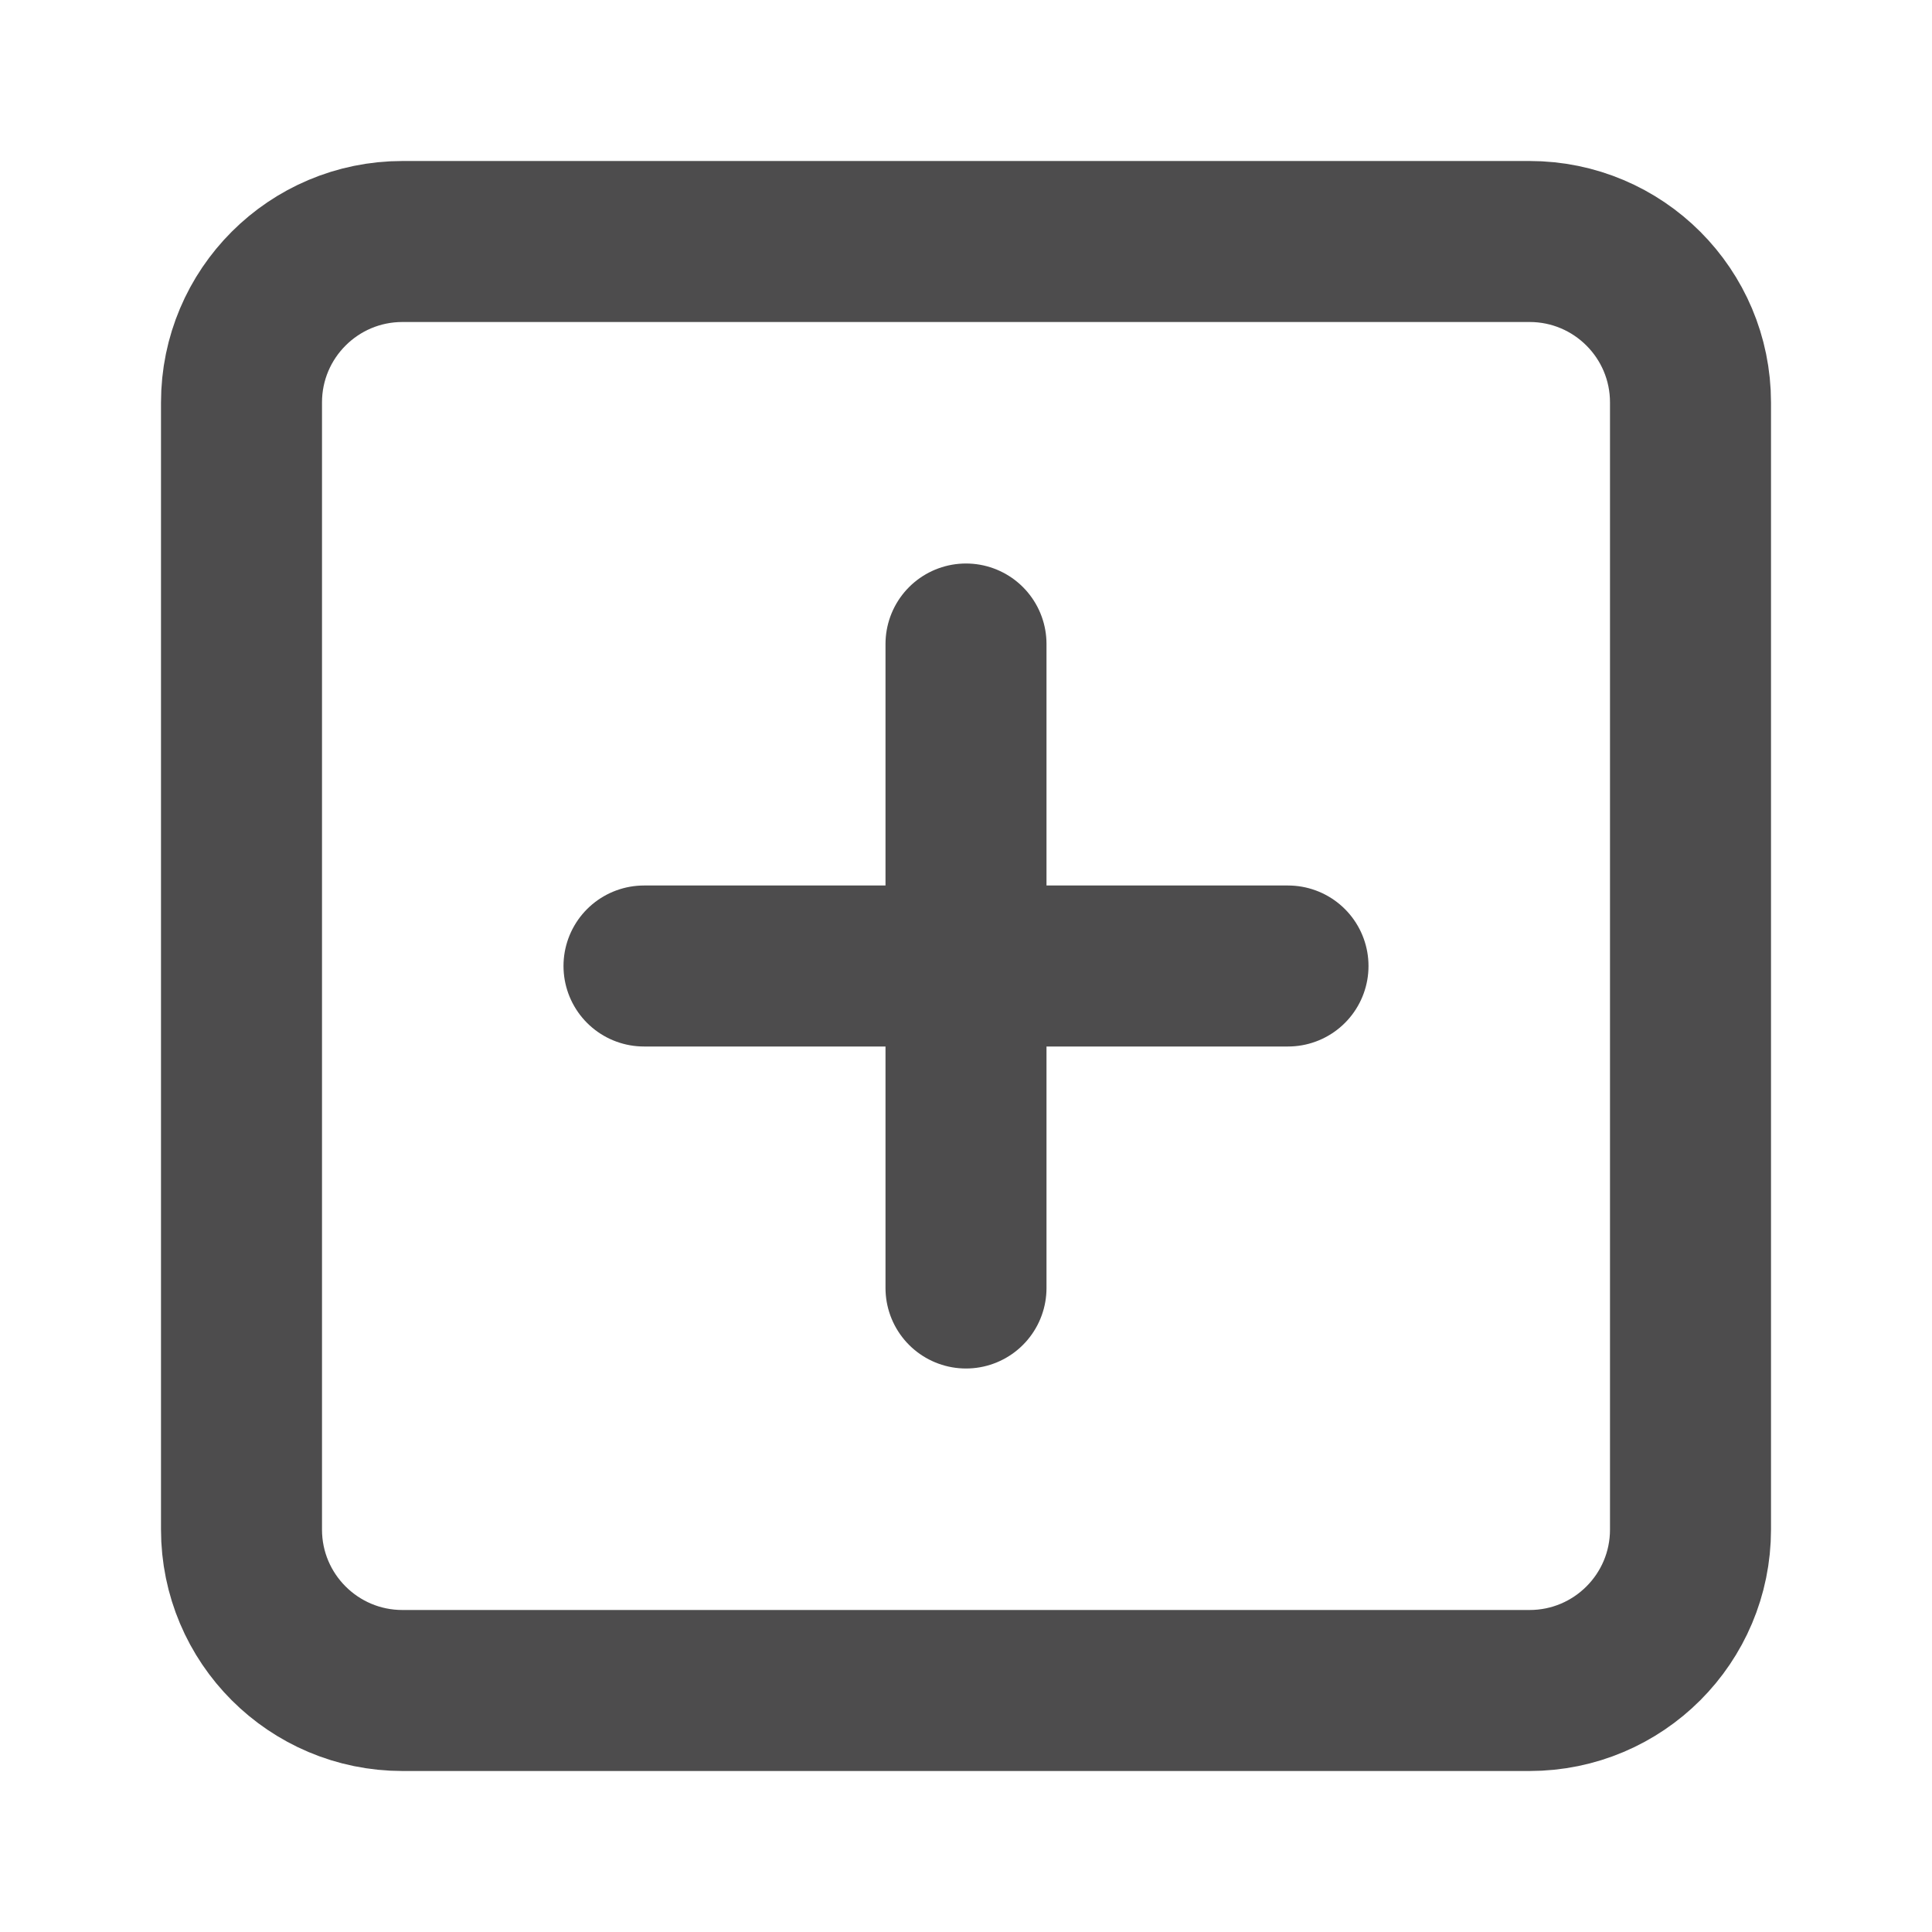
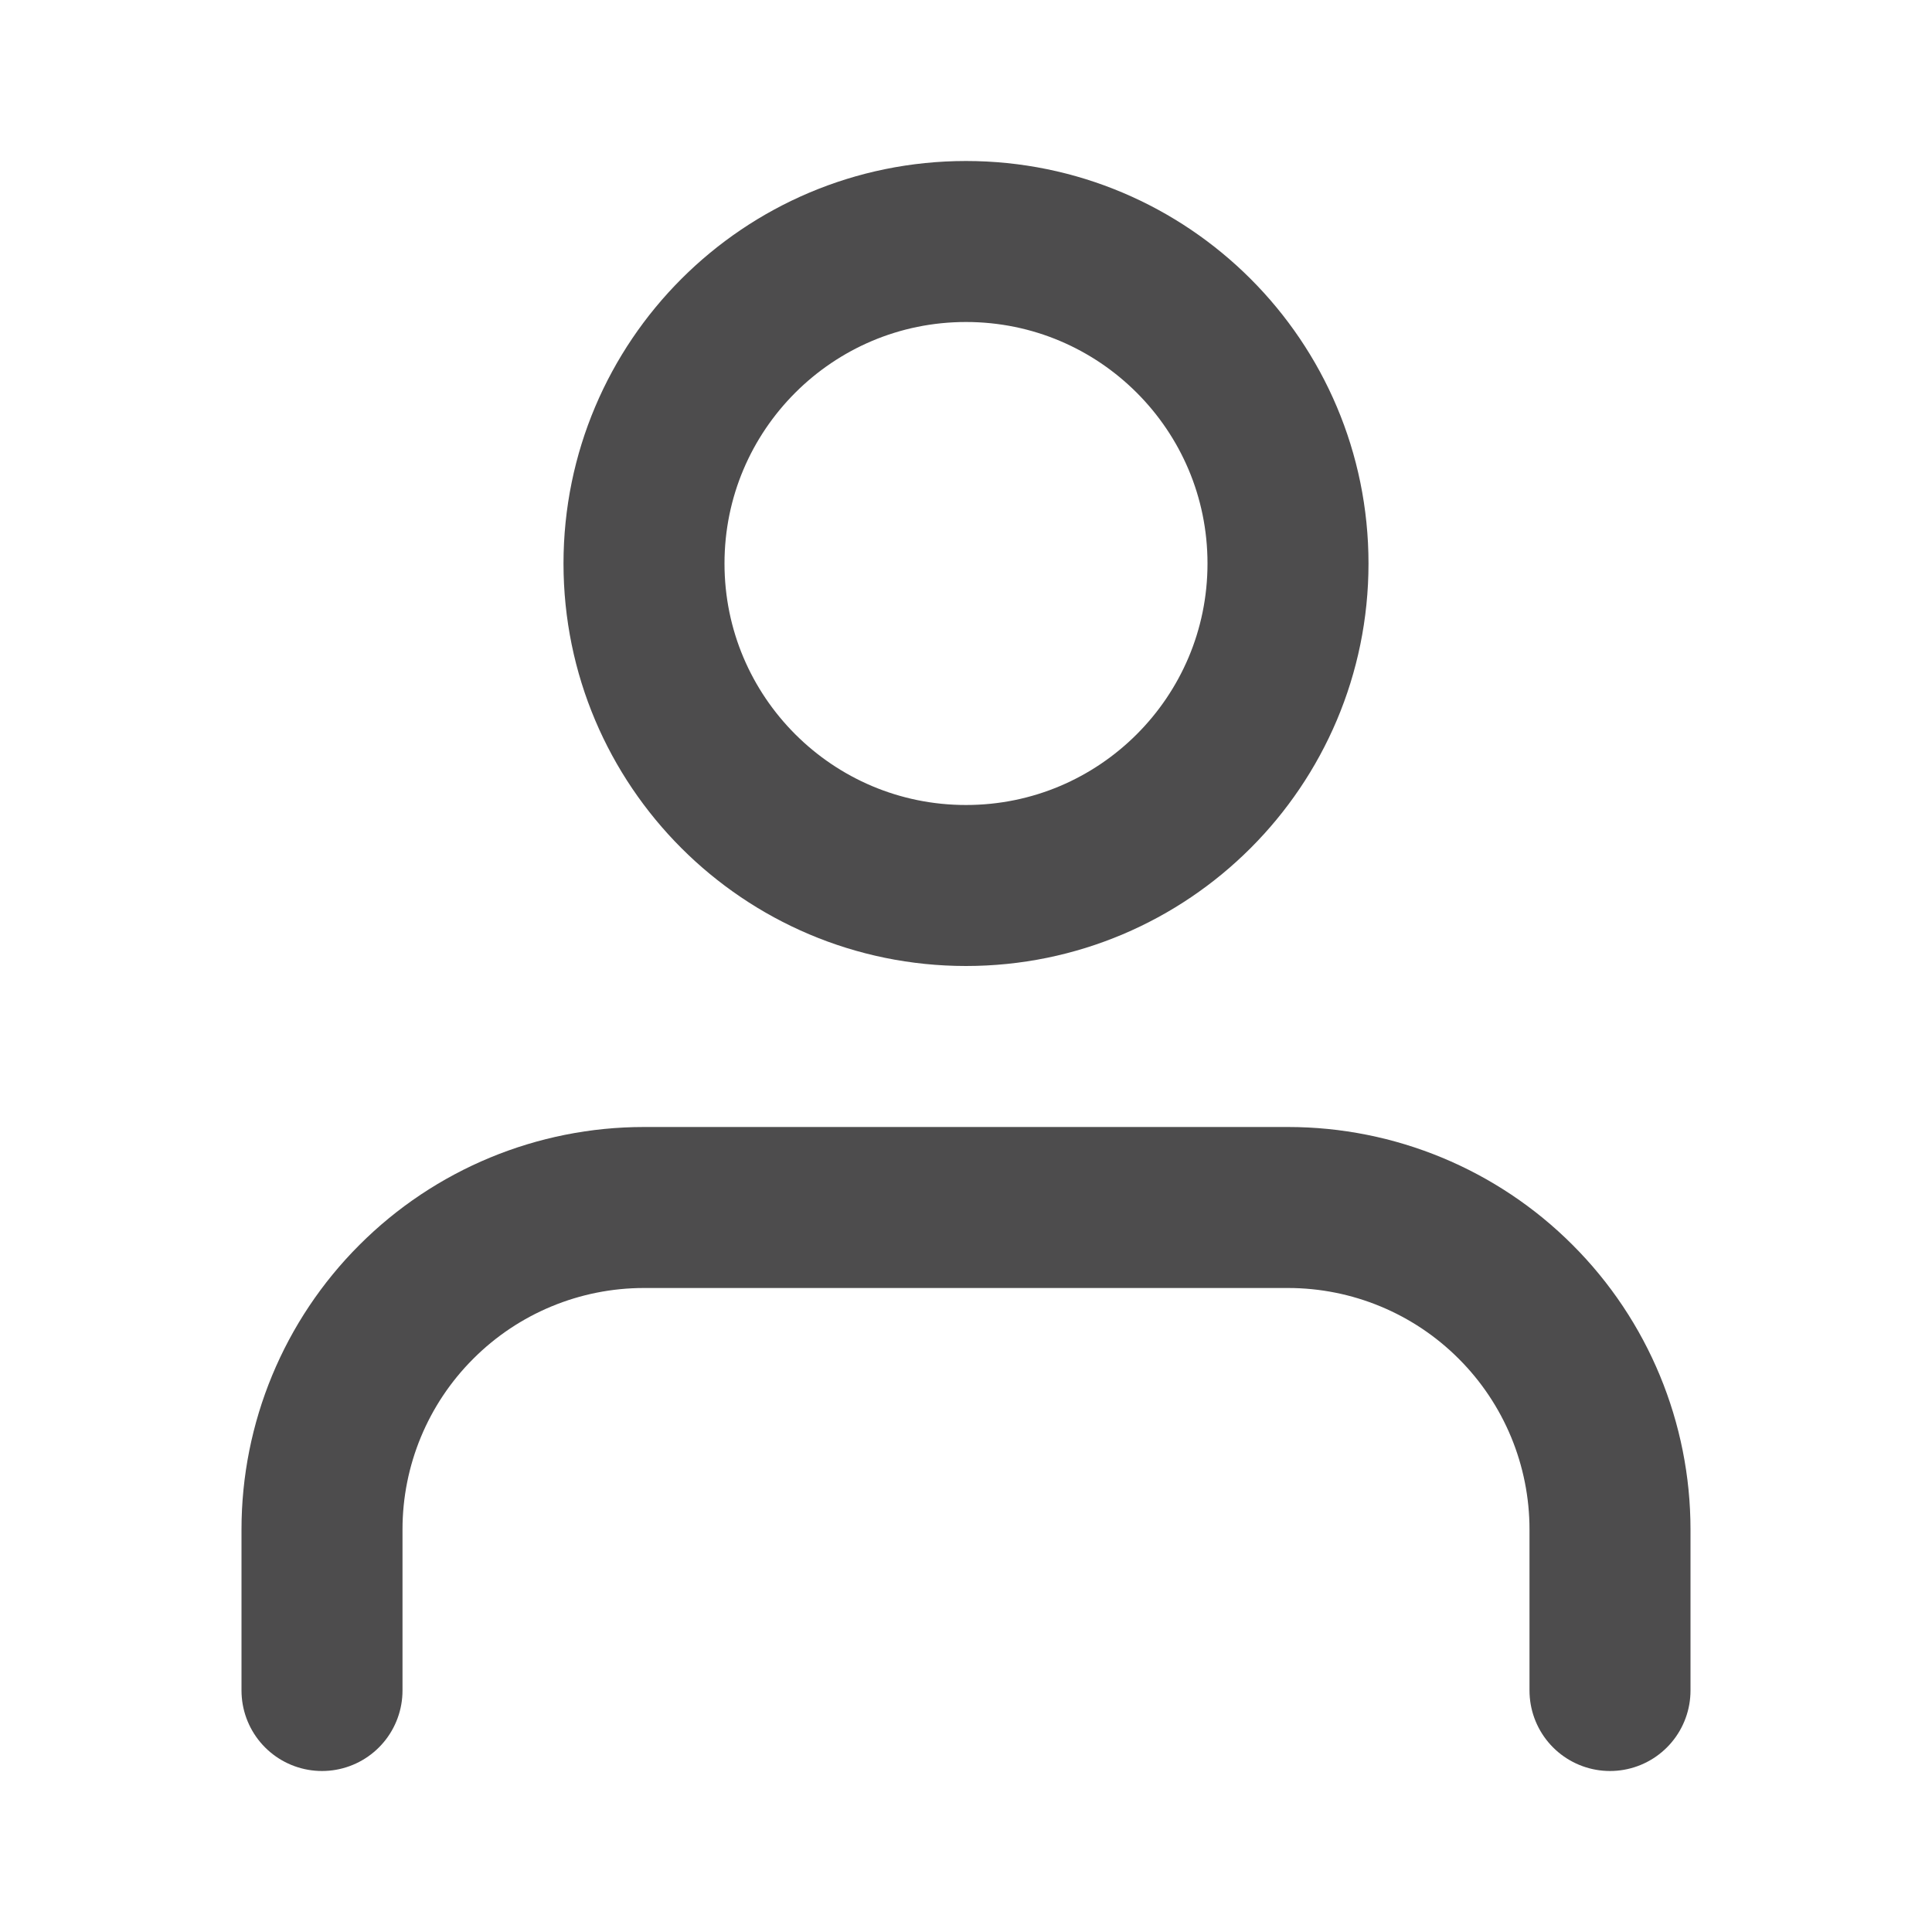
<svg xmlns="http://www.w3.org/2000/svg" width="24" height="24" viewBox="0 0 24 24" fill="none">
-   <path d="M19 3H5C3.895 3 3 3.895 3 5V19C3 20.105 3.895 21 5 21H19C20.105 21 21 20.105 21 19V5C21 3.895 20.105 3 19 3Z" stroke="#4D4C4D" stroke-width="2" stroke-linecap="round" stroke-linejoin="round" />
-   <path d="M12 8V16" stroke="#4D4C4D" stroke-width="2" stroke-linecap="round" stroke-linejoin="round" />
-   <path d="M8 12H16" stroke="#4D4C4D" stroke-width="2" stroke-linecap="round" stroke-linejoin="round" />
+   <path d="M20 21V19C20 17.939 19.579 16.922 18.828 16.172C18.078 15.421 17.061 15 16 15H8C6.939 15 5.922 15.421 5.172 16.172C4.421 16.922 4 17.939 4 19V21" stroke="#4D4C4D" stroke-width="2" stroke-linecap="round" stroke-linejoin="round" />
+   <path d="M12 11C14.209 11 16 9.209 16 7C16 4.791 14.209 3 12 3C9.791 3 8 4.791 8 7C8 9.209 9.791 11 12 11Z" stroke="#4D4C4D" stroke-width="2" stroke-linecap="round" stroke-linejoin="round" />
</svg>
